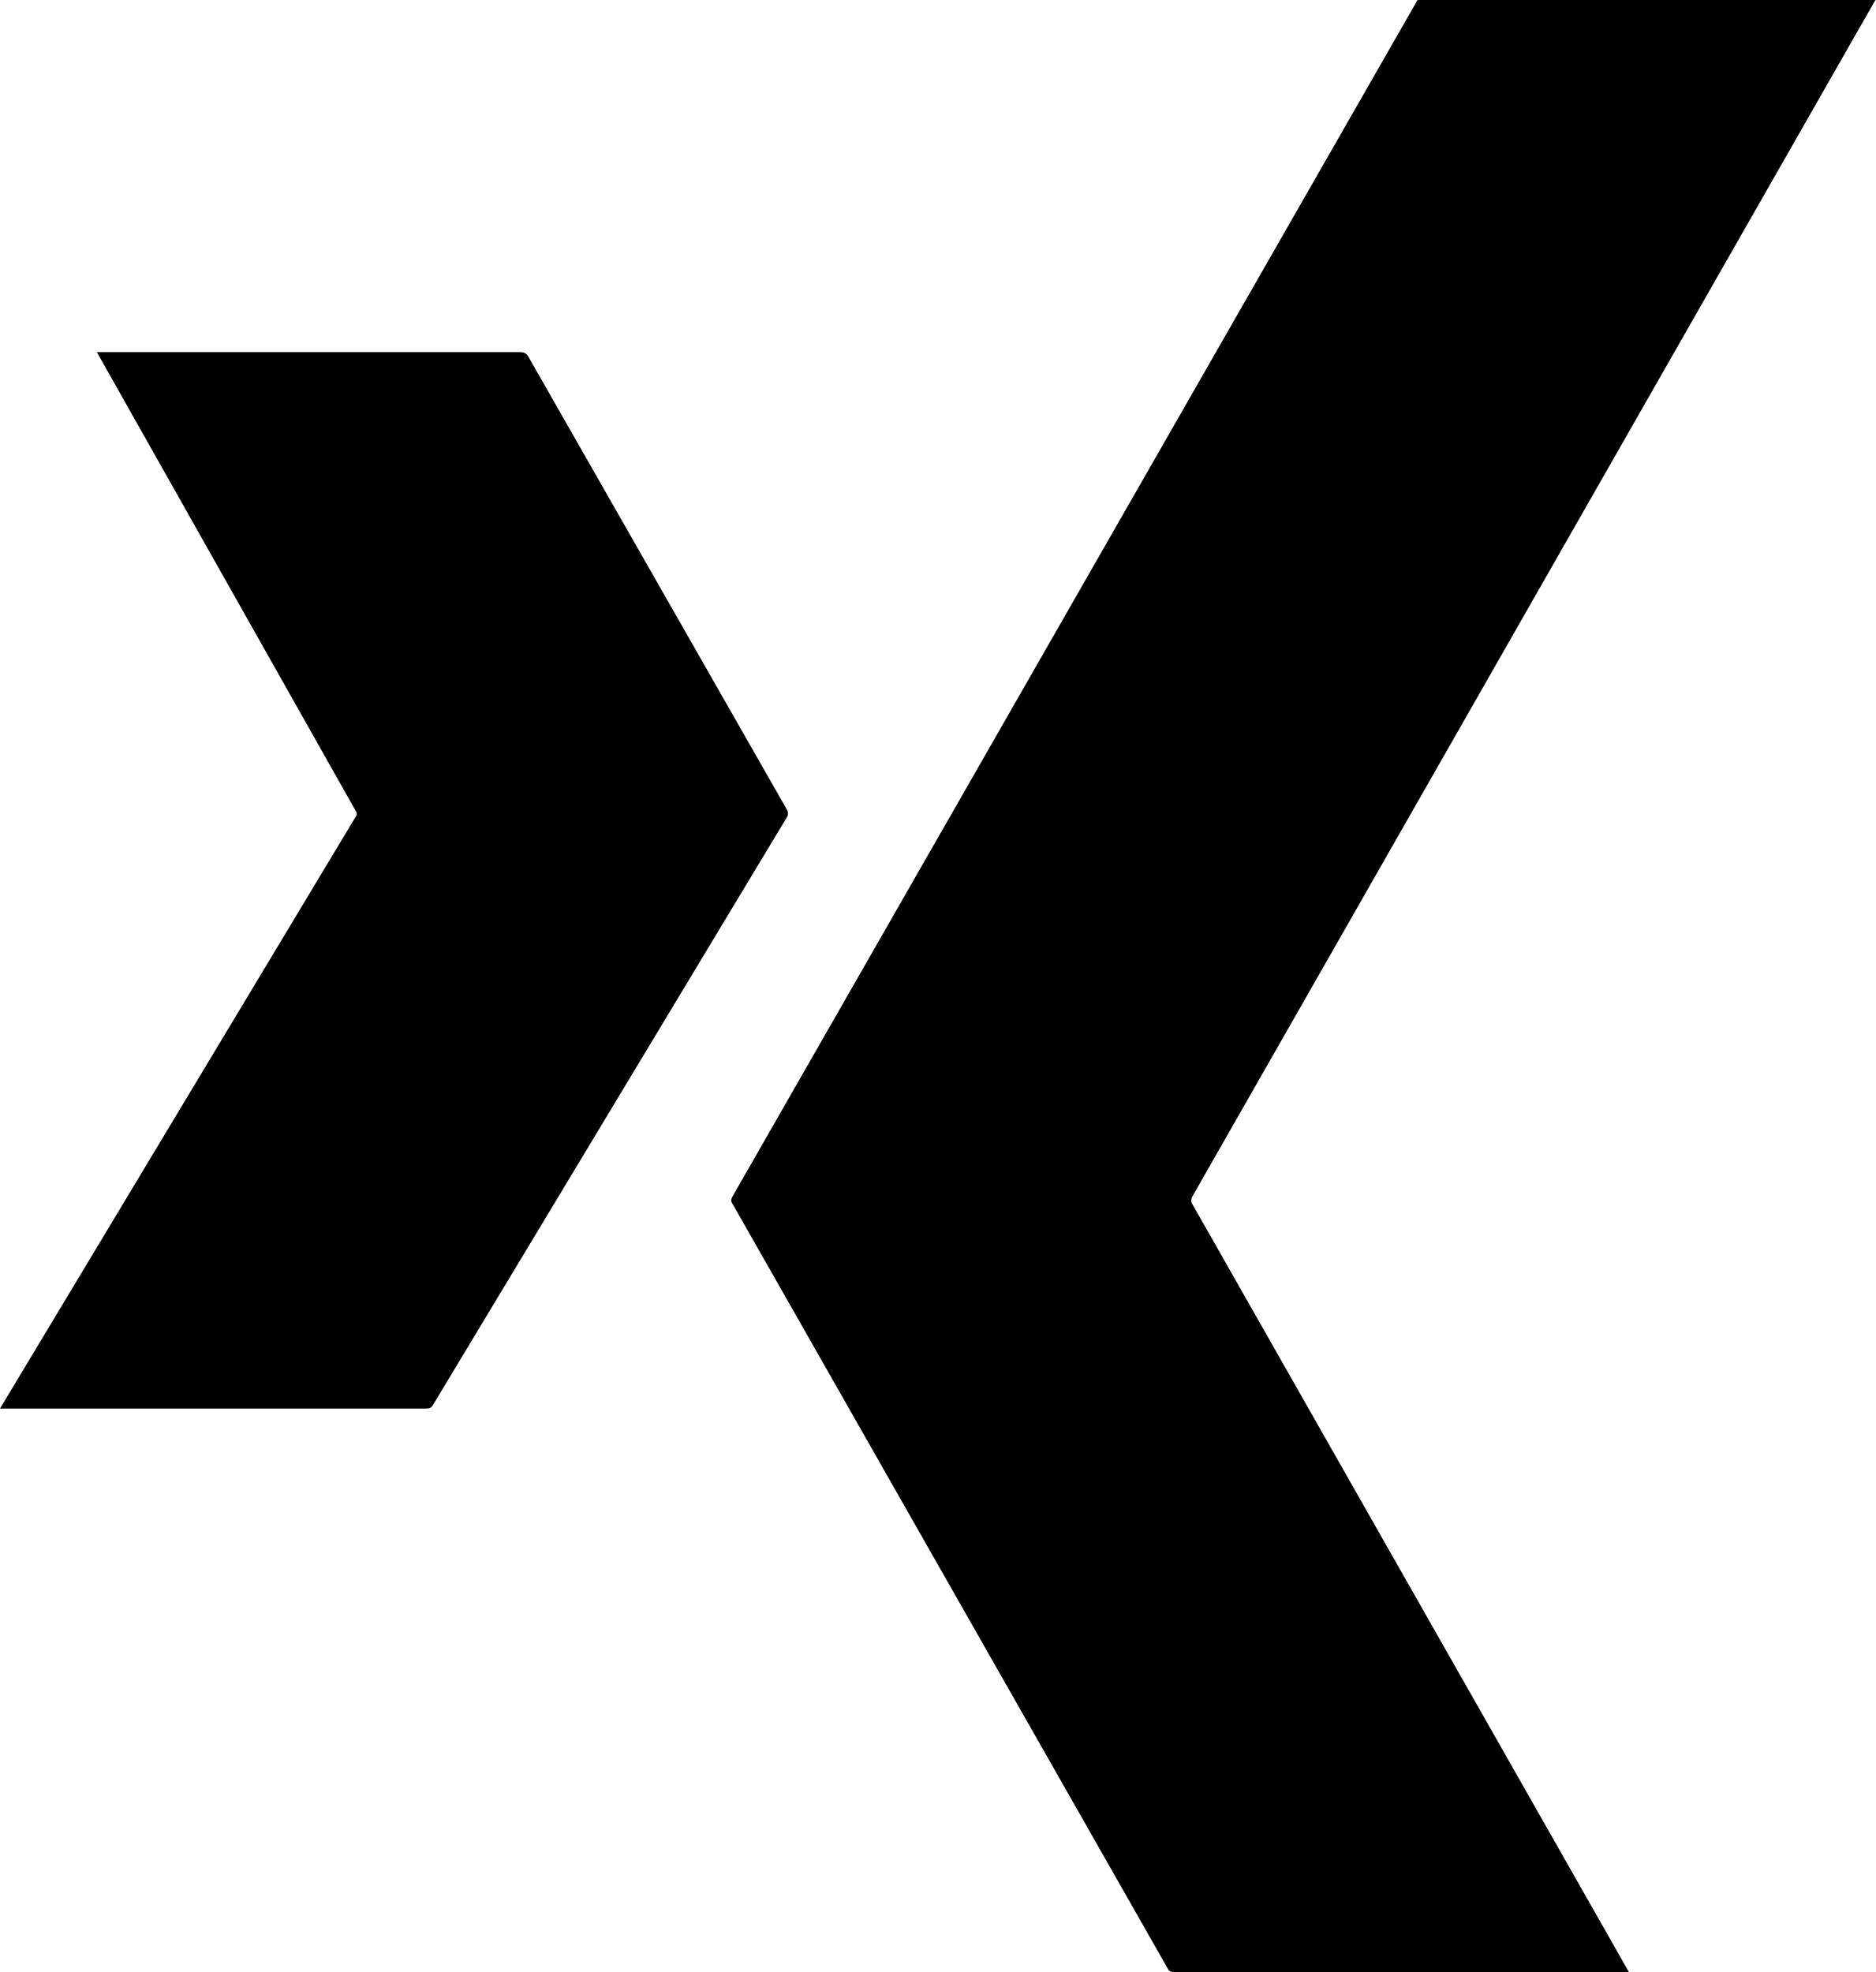
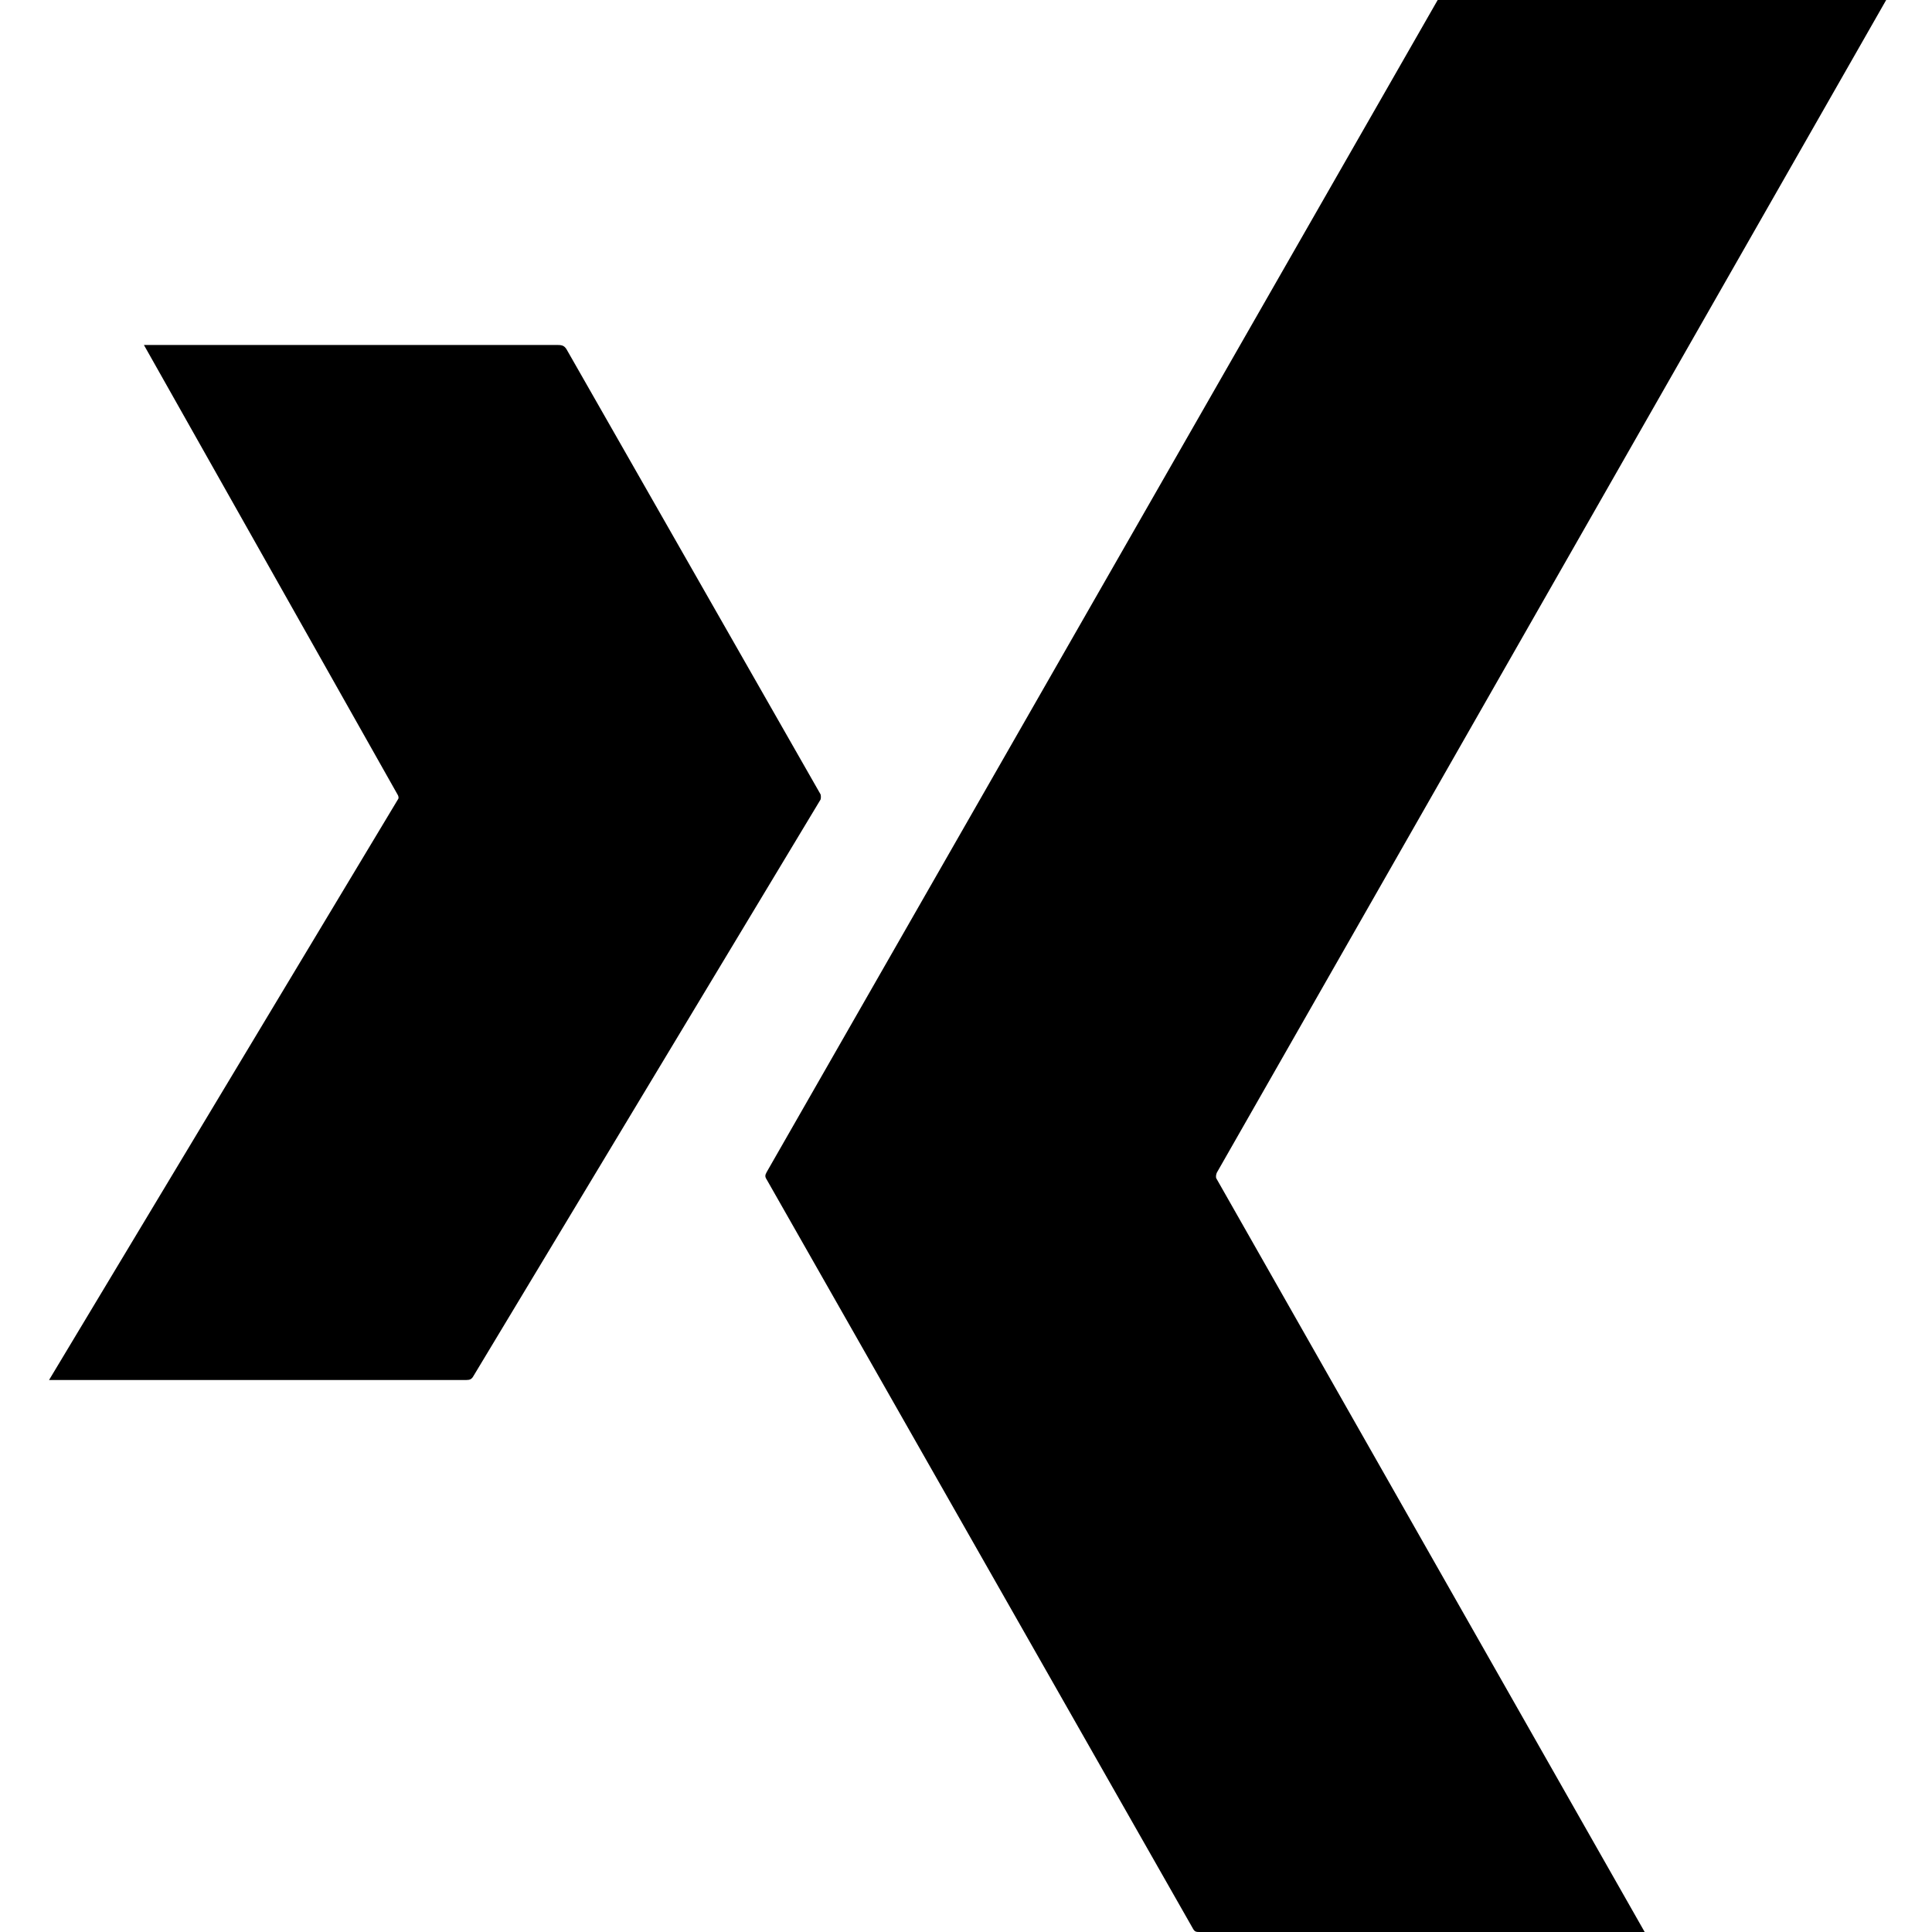
- <svg xmlns="http://www.w3.org/2000/svg" height="448" viewBox="0 0 426 448" width="426">
-   <path d="m270.8 271.9 155.2-271.9h-104l-155.6 271.8c-.4.7-.4 1.1 0 1.7l98.9 173.8c.4.7.8.7 1.6.7h103.1l-99.3-174.7c-.2-.3-.1-1 .1-1.4zm-91.9-87.7-58.9-103.2c-.5-.8-1-1-2-1h-96l58.9 104.4c.1.2.2.6.1.8l-81 134.8h96.8c.8 0 1.2-.2 1.6-.9l80.5-133.7c.1-.3.1-.9 0-1.2z" />
+ <svg xmlns="http://www.w3.org/2000/svg" height="512" viewBox="0 0 512 512" width="512">
+   <path d="m309.486 310.743 177.371-310.743h-118.857l-177.829 310.629c-.457.8-.457 1.257 0 1.943l113.029 198.629c.457.8.914.8 1.829.8h117.829l-113.486-199.657c-.229-.343-.114-1.143.114-1.6zm-105.029-100.229-67.314-117.943c-.571-.914-1.143-1.143-2.286-1.143h-109.714l67.314 119.314c.114.229.229.686.114.914l-92.571 154.057h110.629c.914 0 1.371-.229 1.829-1.029l92-152.8c.114-.343.114-1.029 0-1.371z" transform="translate(13)" />
</svg>
